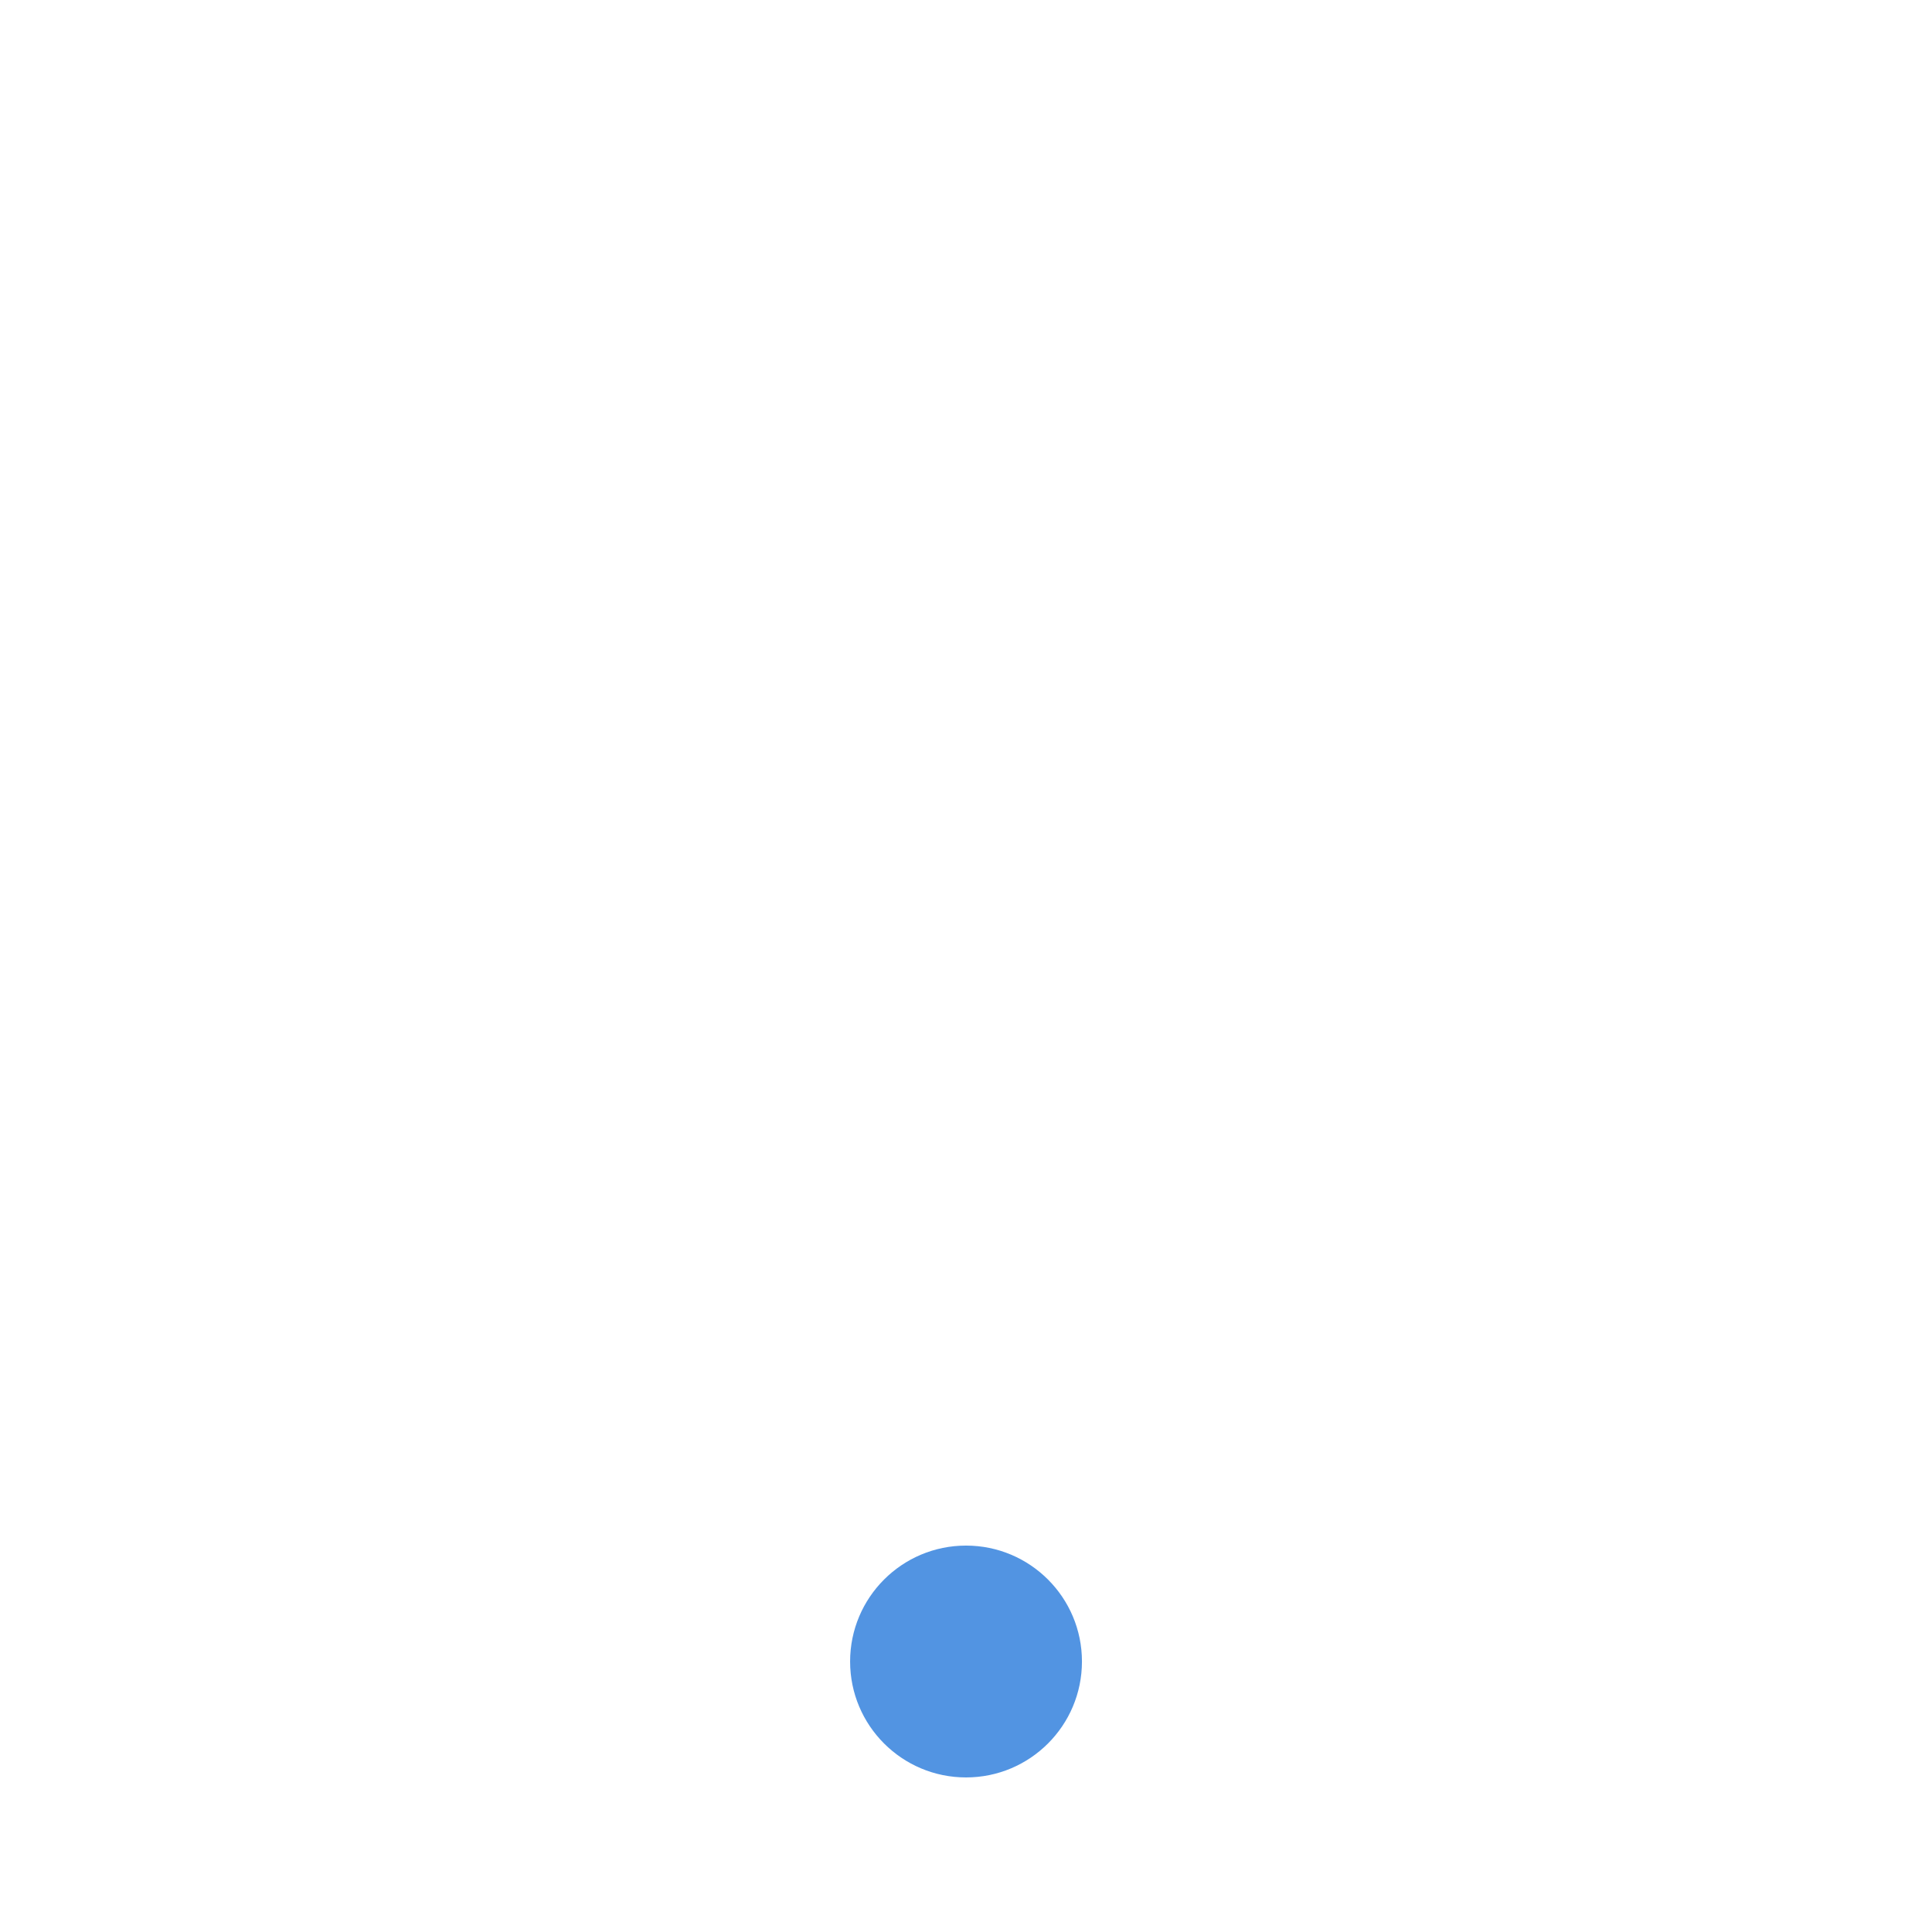
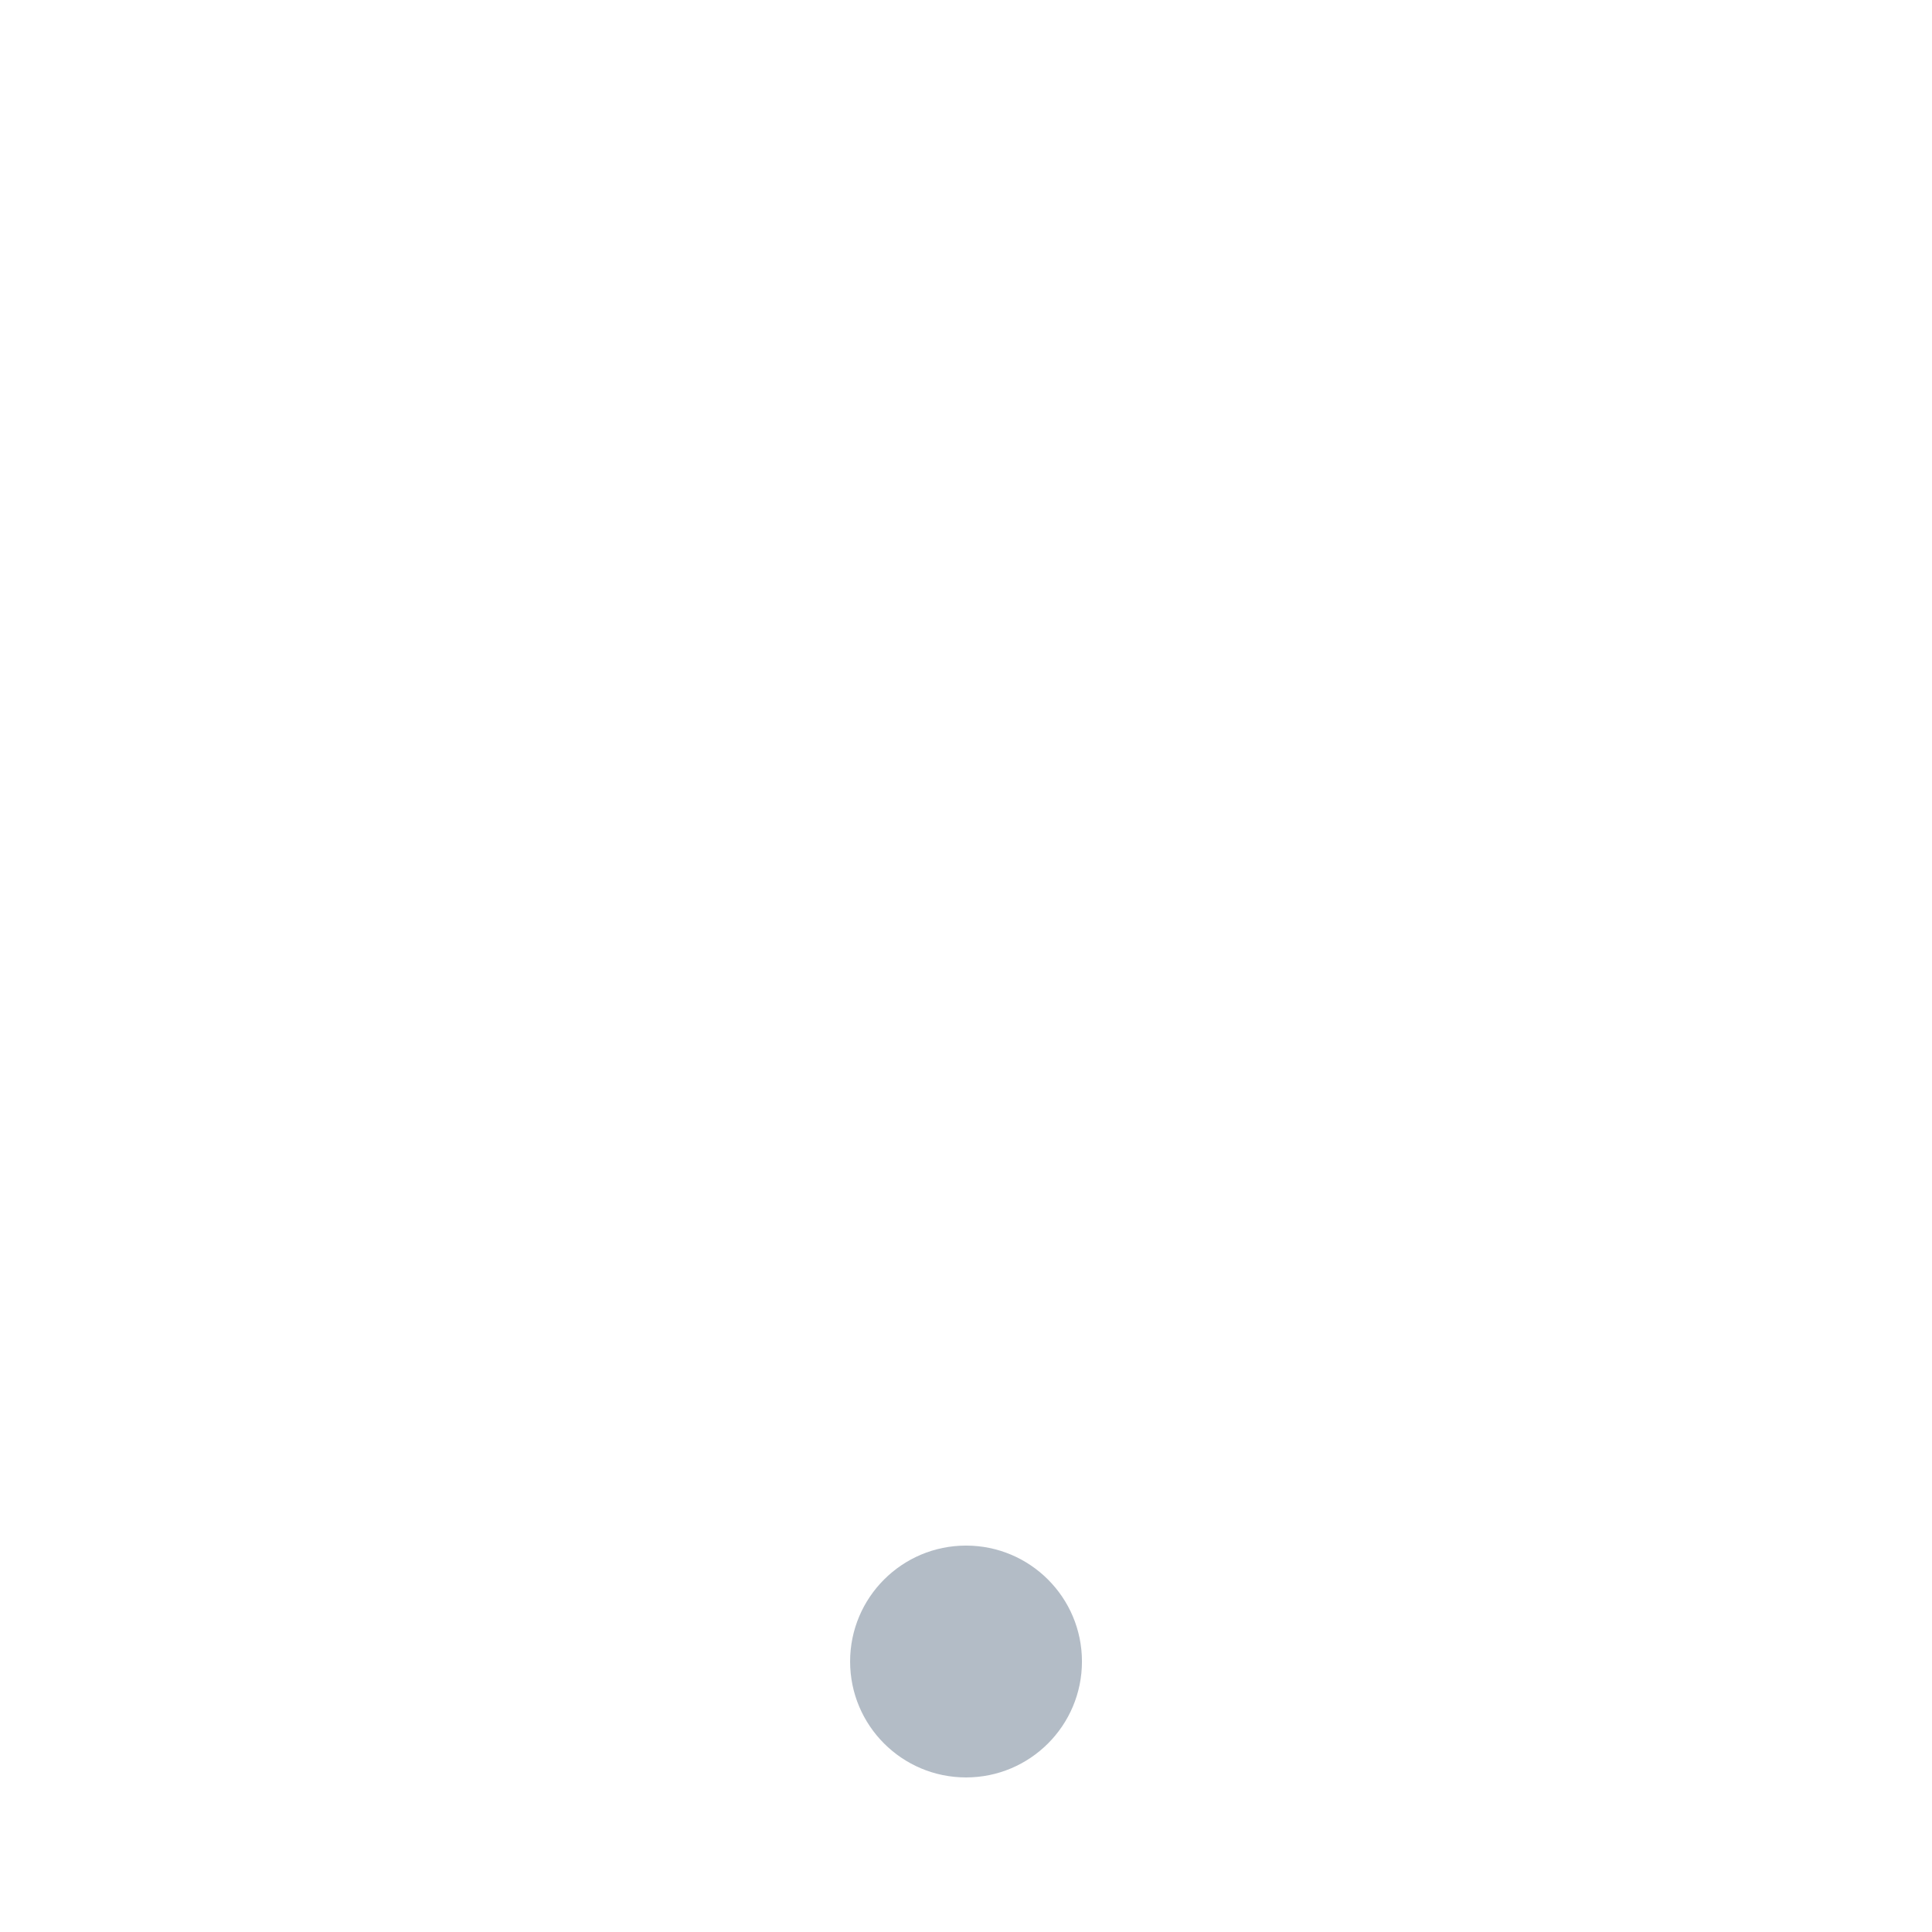
<svg xmlns="http://www.w3.org/2000/svg" xmlns:ns1="http://www.openswatchbook.org/uri/2009/osb" xmlns:xlink="http://www.w3.org/1999/xlink" width="25" height="25" id="svg10621" version="1.1">
  <defs id="defs10623">
    <linearGradient id="selected_bg_color" ns1:paint="solid">
-       <stop style="stop-color:#5294e2;stop-opacity:1;" offset="0" id="stop4503" />
+       <stop style="stop-color:#b3bcc6;stop-opacity:1;" offset="0" id="stop4503" />
    </linearGradient>
    <linearGradient id="linearGradient4497" xlink:href="#linearGradient34508-1-3">
      <stop style="stop-color:#5c616c;stop-opacity:1;" offset="0" id="stop4495" />
    </linearGradient>
    <radialGradient xlink:href="#linearGradient34508-1-3" id="radialGradient99561-1" gradientUnits="userSpaceOnUse" gradientTransform="matrix(0.7214623,0,0,0.2748428,14.20542,21.75472)" cx="51" cy="30" fx="51" fy="30" r="42" />
    <linearGradient id="linearGradient34508-1-3">
      <stop style="" offset="0" id="stop34510-1-9" />
      <stop style="" offset="1" id="stop34512-4-5" />
    </linearGradient>
    <radialGradient r="42" fy="30" fx="51" cy="30" cx="51" gradientTransform="matrix(0.7214623,0,0,0.2748428,14.20542,21.75472)" gradientUnits="userSpaceOnUse" id="radialGradient10592" xlink:href="#linearGradient34508-1-3" />
    <radialGradient xlink:href="#linearGradient34508-1-3" id="radialGradient3770" gradientUnits="userSpaceOnUse" gradientTransform="matrix(0.7214623,0,0,0.2748428,14.20542,21.75472)" cx="51" cy="30" fx="51" fy="30" r="42" />
    <radialGradient xlink:href="#linearGradient34508-1-3" id="radialGradient3001" gradientUnits="userSpaceOnUse" gradientTransform="matrix(0.7214623,0,0,0.2748428,14.20542,21.75472)" cx="51" cy="30" fx="51" fy="30" r="42" />
    <radialGradient xlink:href="#linearGradient34508-1-3" id="radialGradient3007" gradientUnits="userSpaceOnUse" gradientTransform="matrix(0.7214623,0,0,0.2748428,14.20542,21.75472)" cx="51" cy="30" fx="51" fy="30" r="42" />
    <radialGradient xlink:href="#linearGradient34508-1-3" id="radialGradient3067" gradientUnits="userSpaceOnUse" gradientTransform="matrix(0.7214623,0,0,0.2748428,14.20542,21.75472)" cx="51" cy="30" fx="51" fy="30" r="42" />
    <radialGradient xlink:href="#linearGradient34508-1-3" id="radialGradient3072" gradientUnits="userSpaceOnUse" gradientTransform="matrix(0.7214623,0,0,0.2748428,14.20542,21.75472)" cx="51" cy="30" fx="51" fy="30" r="42" />
    <radialGradient xlink:href="#linearGradient34508-1-3" id="radialGradient2997" gradientUnits="userSpaceOnUse" gradientTransform="matrix(0.7214623,0,0,0.2748428,14.20542,21.75472)" cx="51" cy="30" fx="51" fy="30" r="42" />
    <linearGradient xlink:href="#selected_bg_color" id="linearGradient4507" x1="481.571" y1="557.965" x2="481.571" y2="560.965" gradientUnits="userSpaceOnUse" gradientTransform="translate(0.01127006,-0.971853)" />
  </defs>
  <g id="layer1" transform="translate(-469.0826,-536.9931)">
    <circle style="fill:url(#linearGradient4507);fill-opacity:1" id="path7305" cx="481.583" cy="558.493" r="1.5" />
  </g>
</svg>
